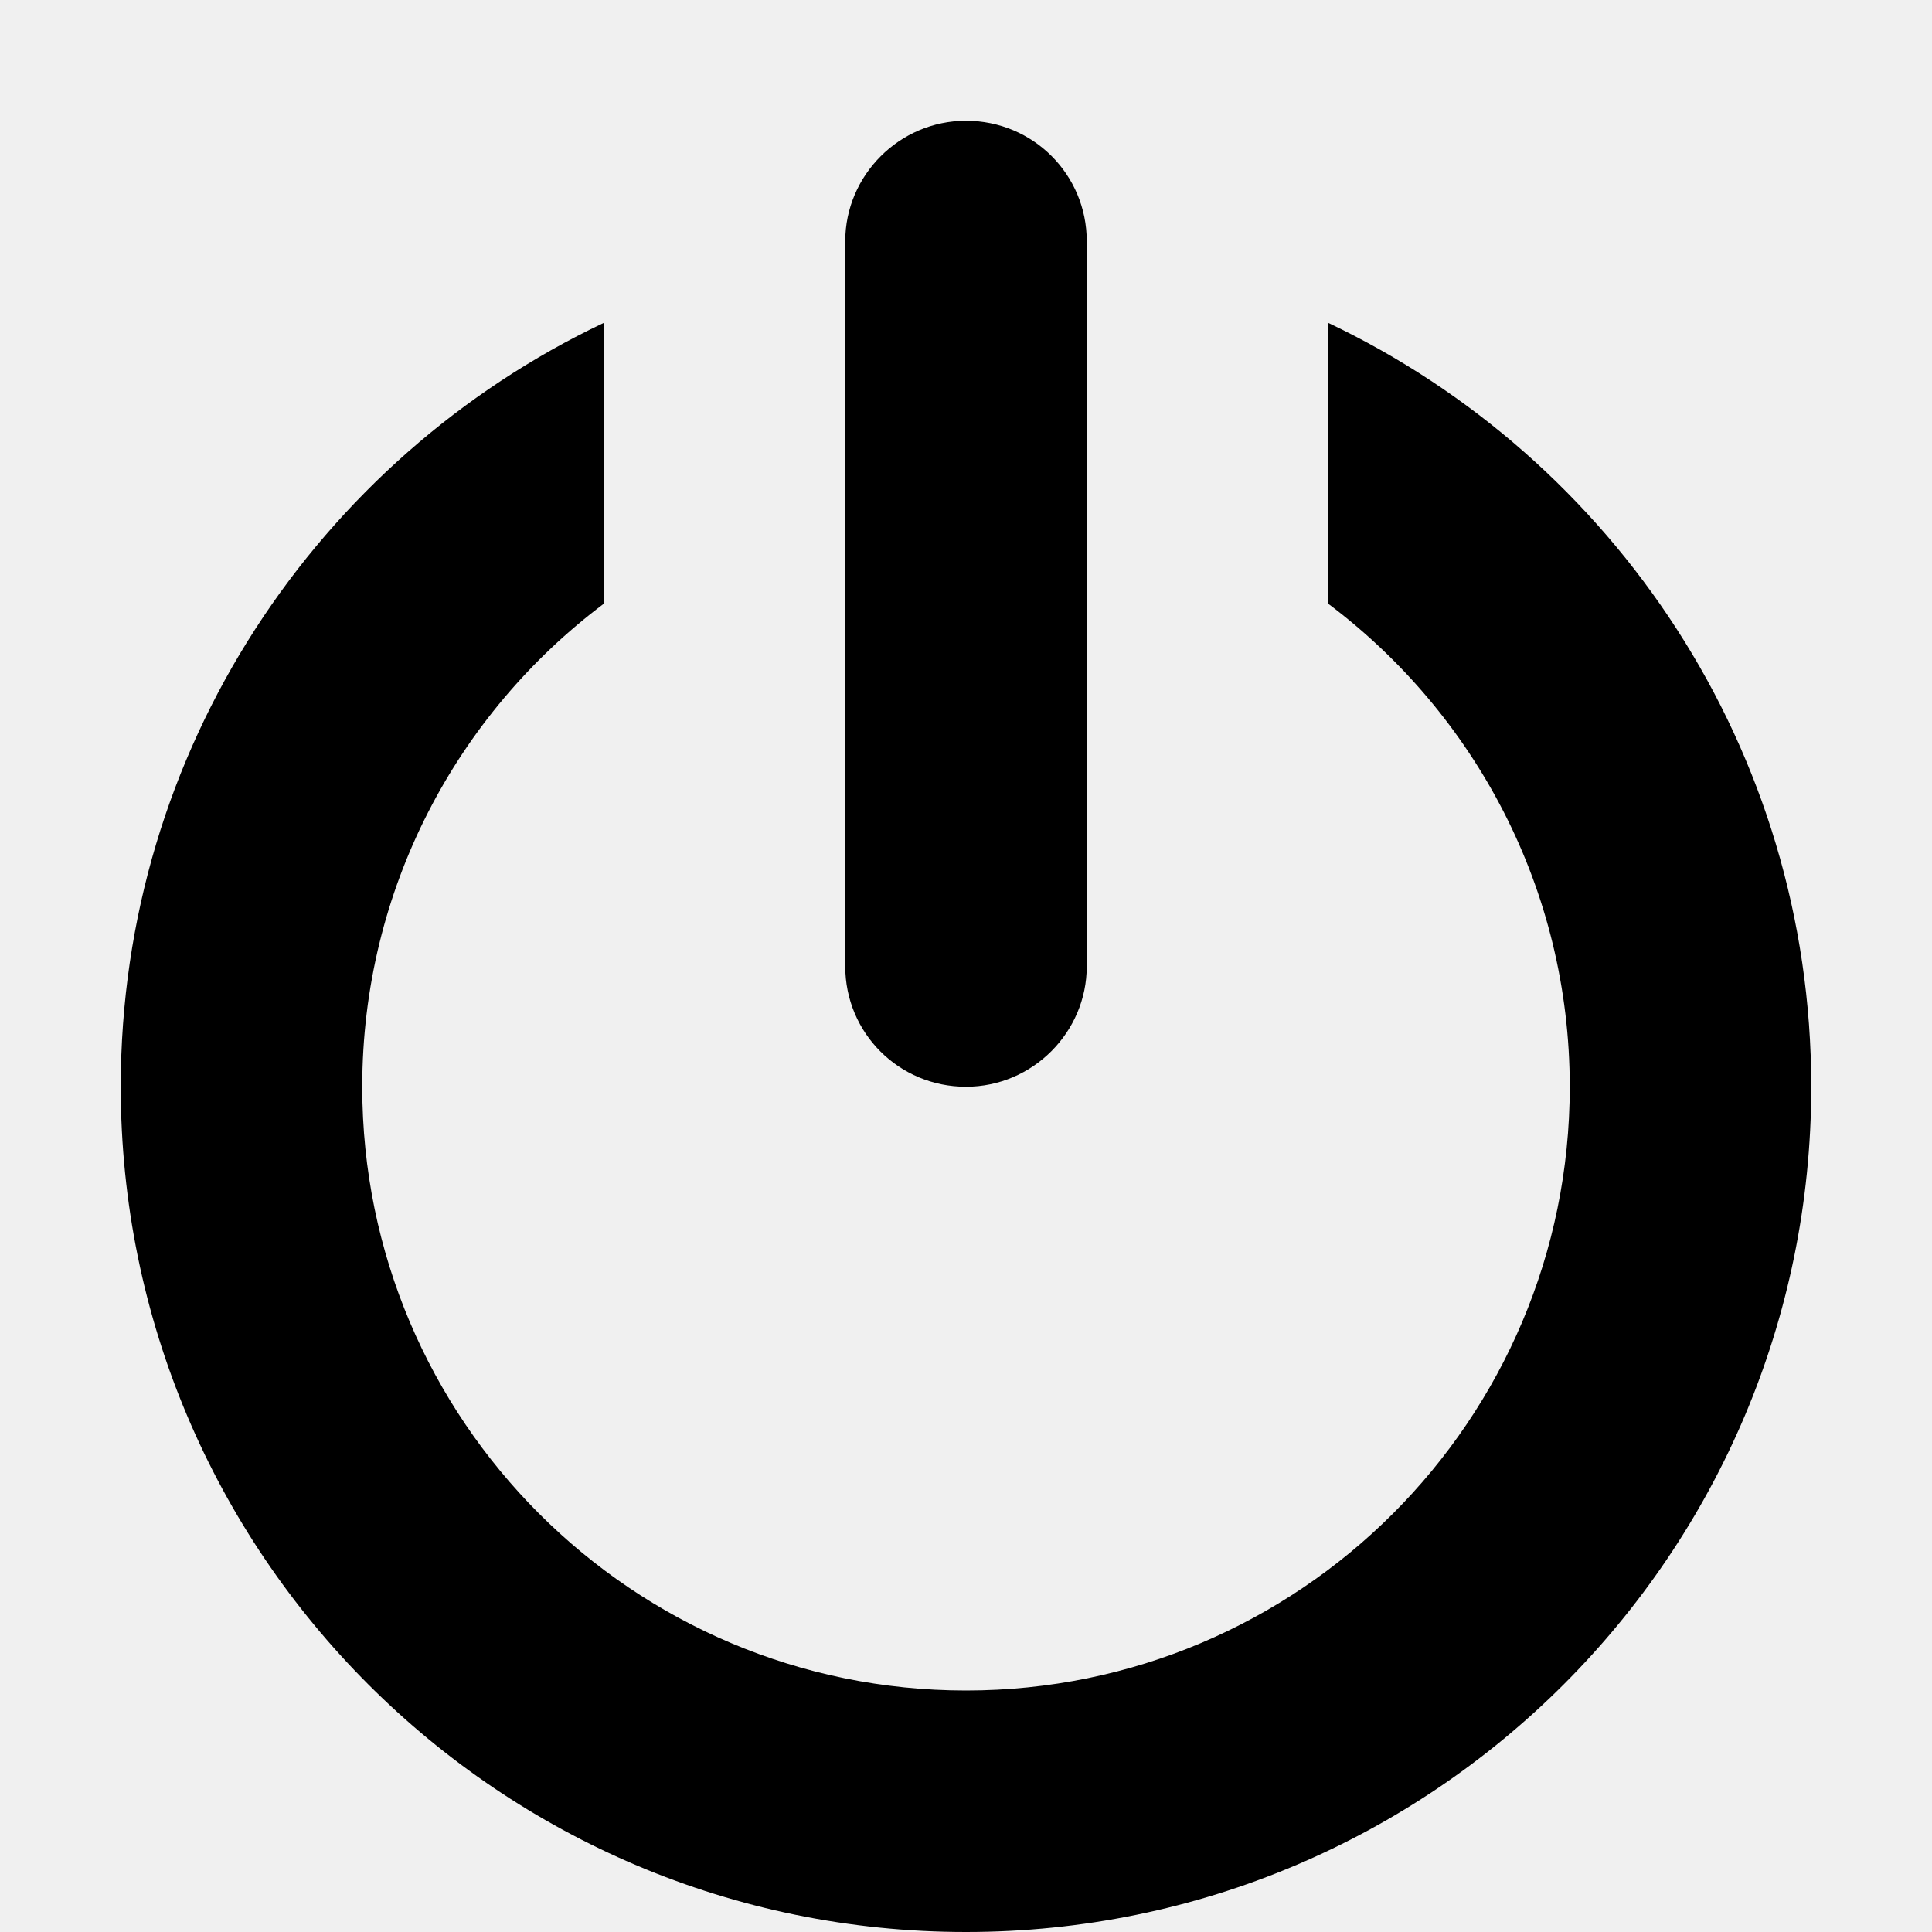
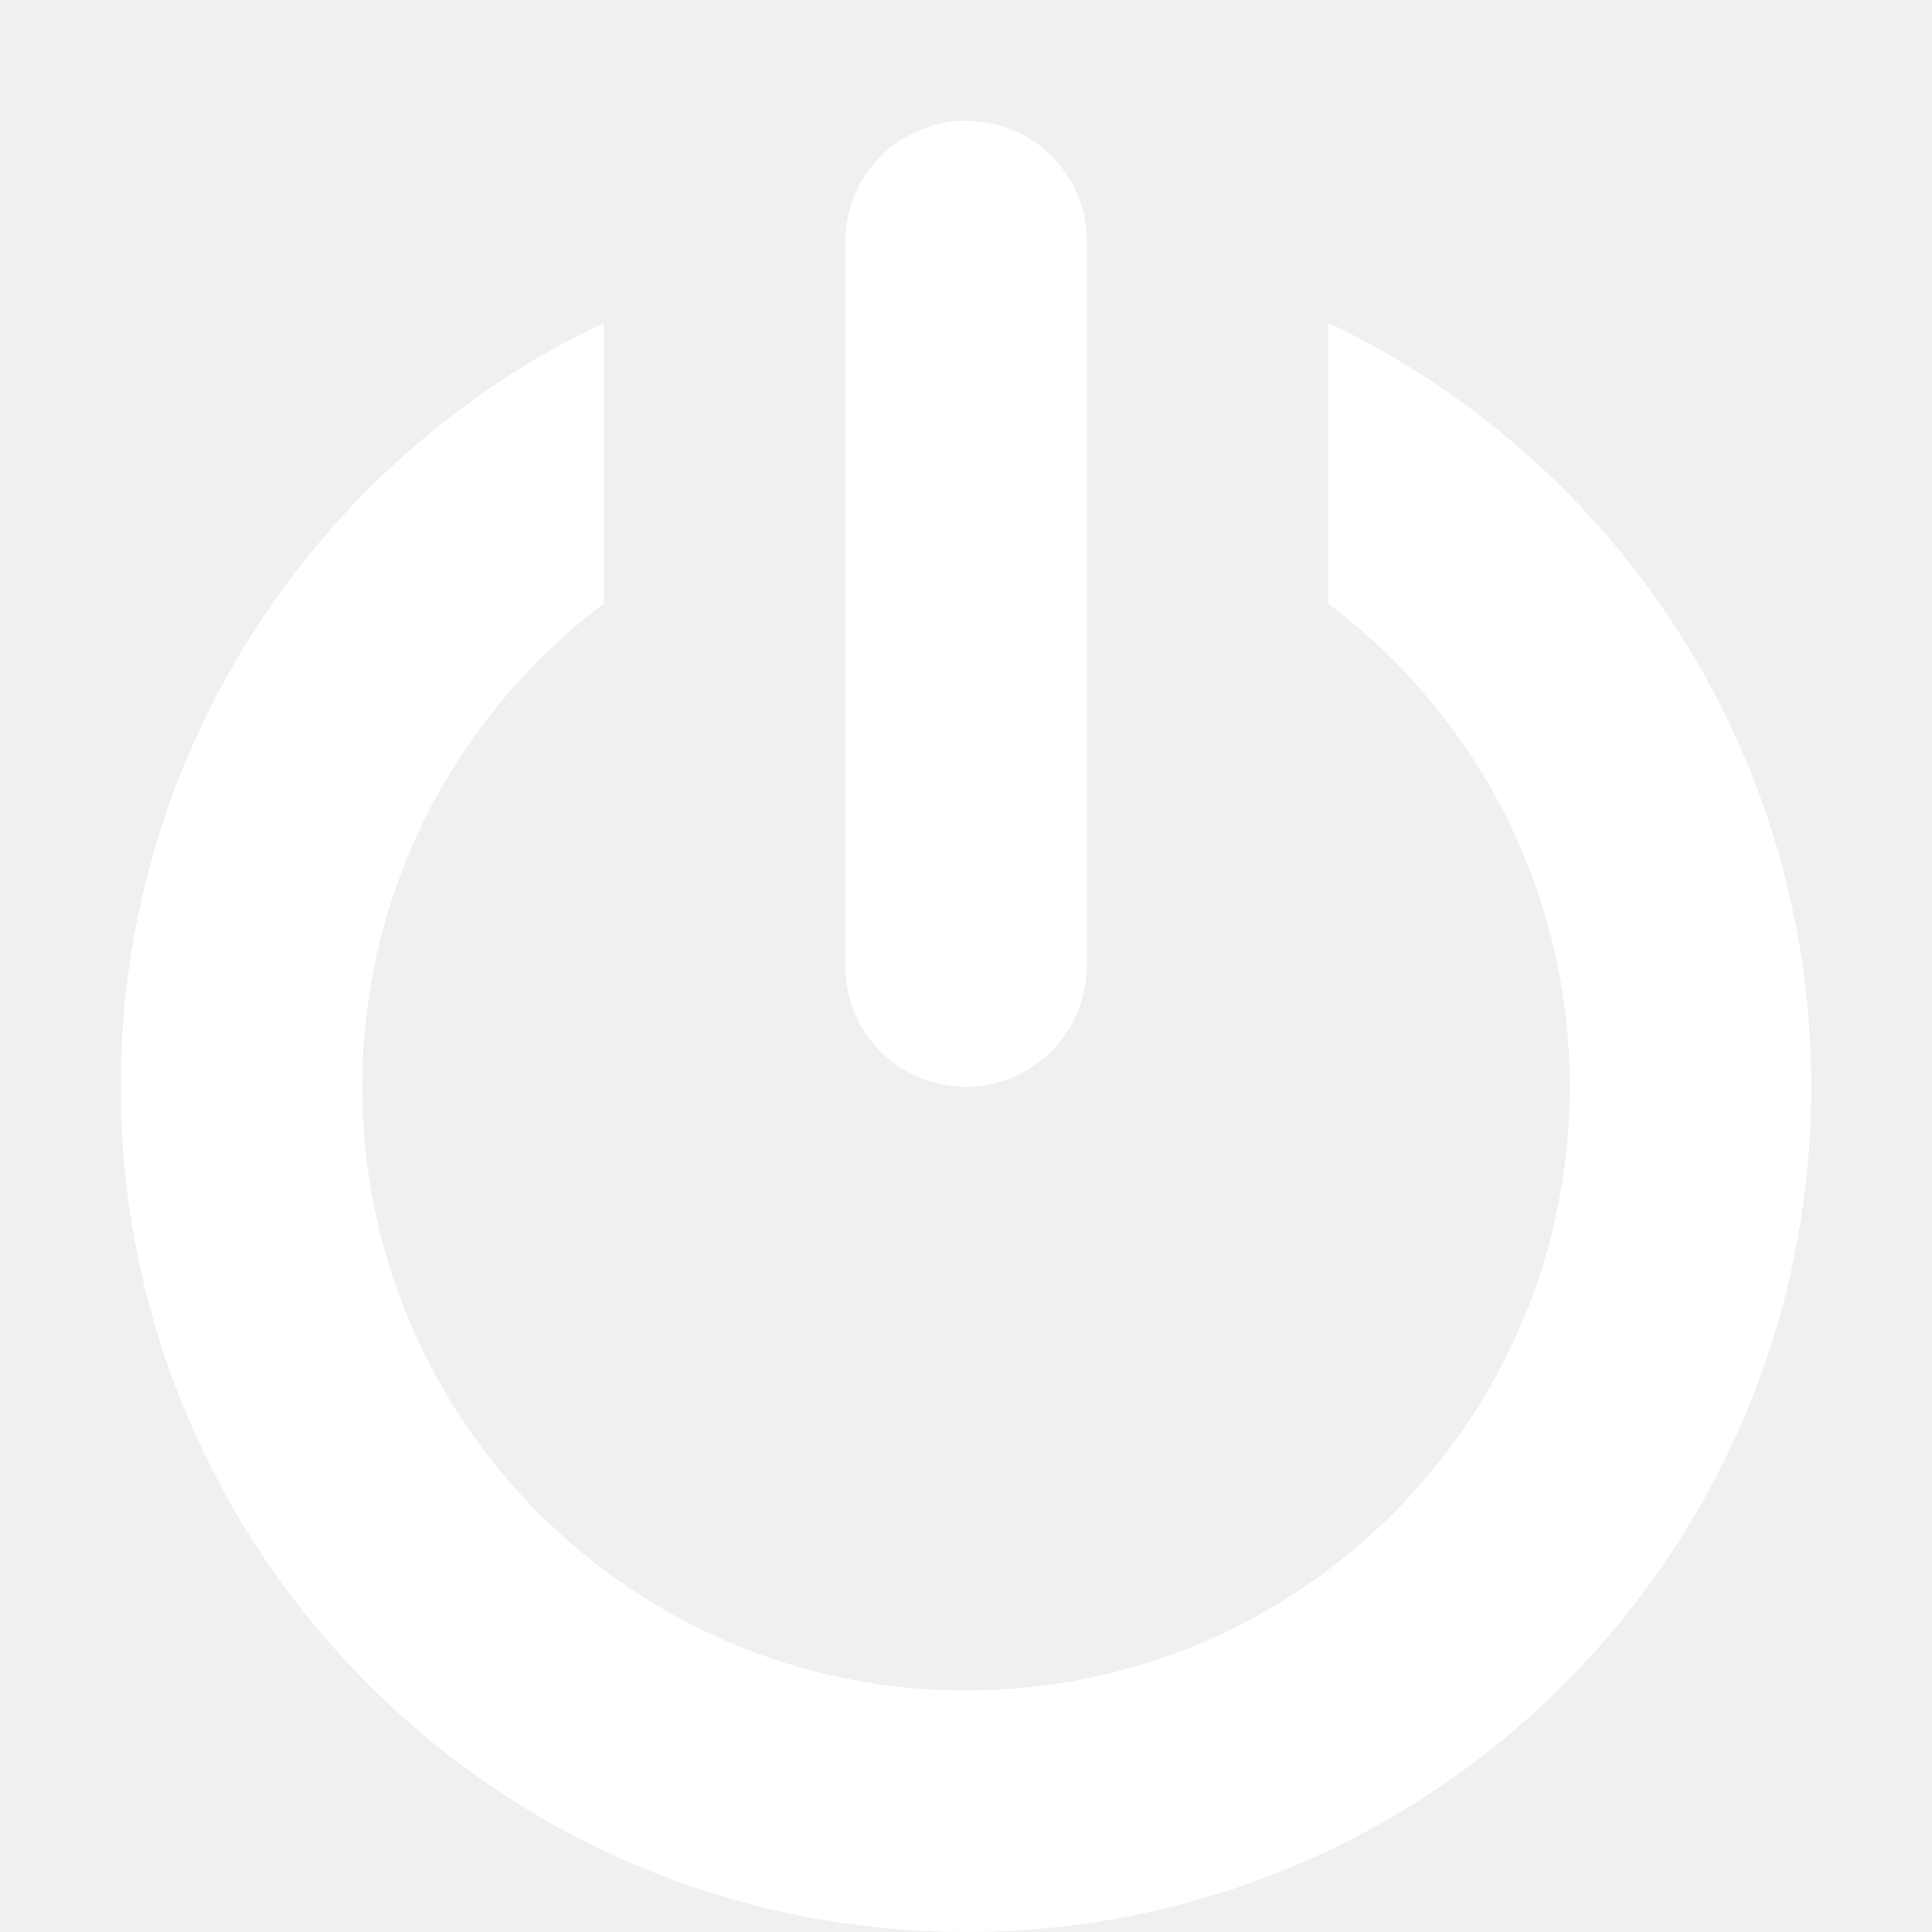
- <svg xmlns="http://www.w3.org/2000/svg" height="16px" version="1.1" viewBox="0 0 16 16" width="16px">
-   <defs />
-   <g fill="none" fill-rule="evenodd" id="Icons with numbers" stroke="none" stroke-width="1">
-     <g fill="#000000" id="Group" transform="translate(-240, -144)">
-       <path d="M248,158 C250.761,158 253,155.761 253,153 C253,151.364 252.214,149.912 251,149 L251,146.674 C253.365,147.797 255,150.208 255,153 C255,156.866 251.866,160 248,160 C244.134,160 241,156.866 241,153 C241,150.208 242.635,147.797 245,146.674 L245,149 C243.786,149.912 243,151.364 243,153 C243,155.761 245.239,158 248,158 Z M248,153 C247.444,153 247,152.554 247,152.003 L247,145.997 C247,145.453 247.448,145 248,145 C248.556,145 249,145.446 249,145.997 L249,152.003 C249,152.547 248.552,153 248,153 Z M248,153" id="Oval 188" />
+ <svg xmlns="http://www.w3.org/2000/svg" version="1.1" id="Layer_1" x="0px" y="0px" width="16px" height="16px" viewBox="0 0 16 16" enable-background="new 0 0 16 16" xml:space="preserve">
+   <g id="Icons_with_numbers">
+     <g id="Group" transform="translate(-240, -144)">
+       <path id="Oval_188" fill="#FFFFFF" d="M248,158c2.762,0,5-2.238,5-5c0-1.636-0.785-3.088-2-4v-2.326c2.365,1.123,4,3.534,4,6.326    c0,3.866-3.134,7-7,7s-7-3.134-7-7c0-2.792,1.635-5.203,4-6.326V149c-1.214,0.913-2,2.365-2,4C243,155.762,245.239,158,248,158z     M248,153c-0.556,0-1-0.446-1-0.997v-6.006c0-0.544,0.448-0.997,1-0.997c0.557,0,1,0.446,1,0.997v6.006    C249,152.547,248.553,153,248,153z" />
    </g>
  </g>
</svg>
